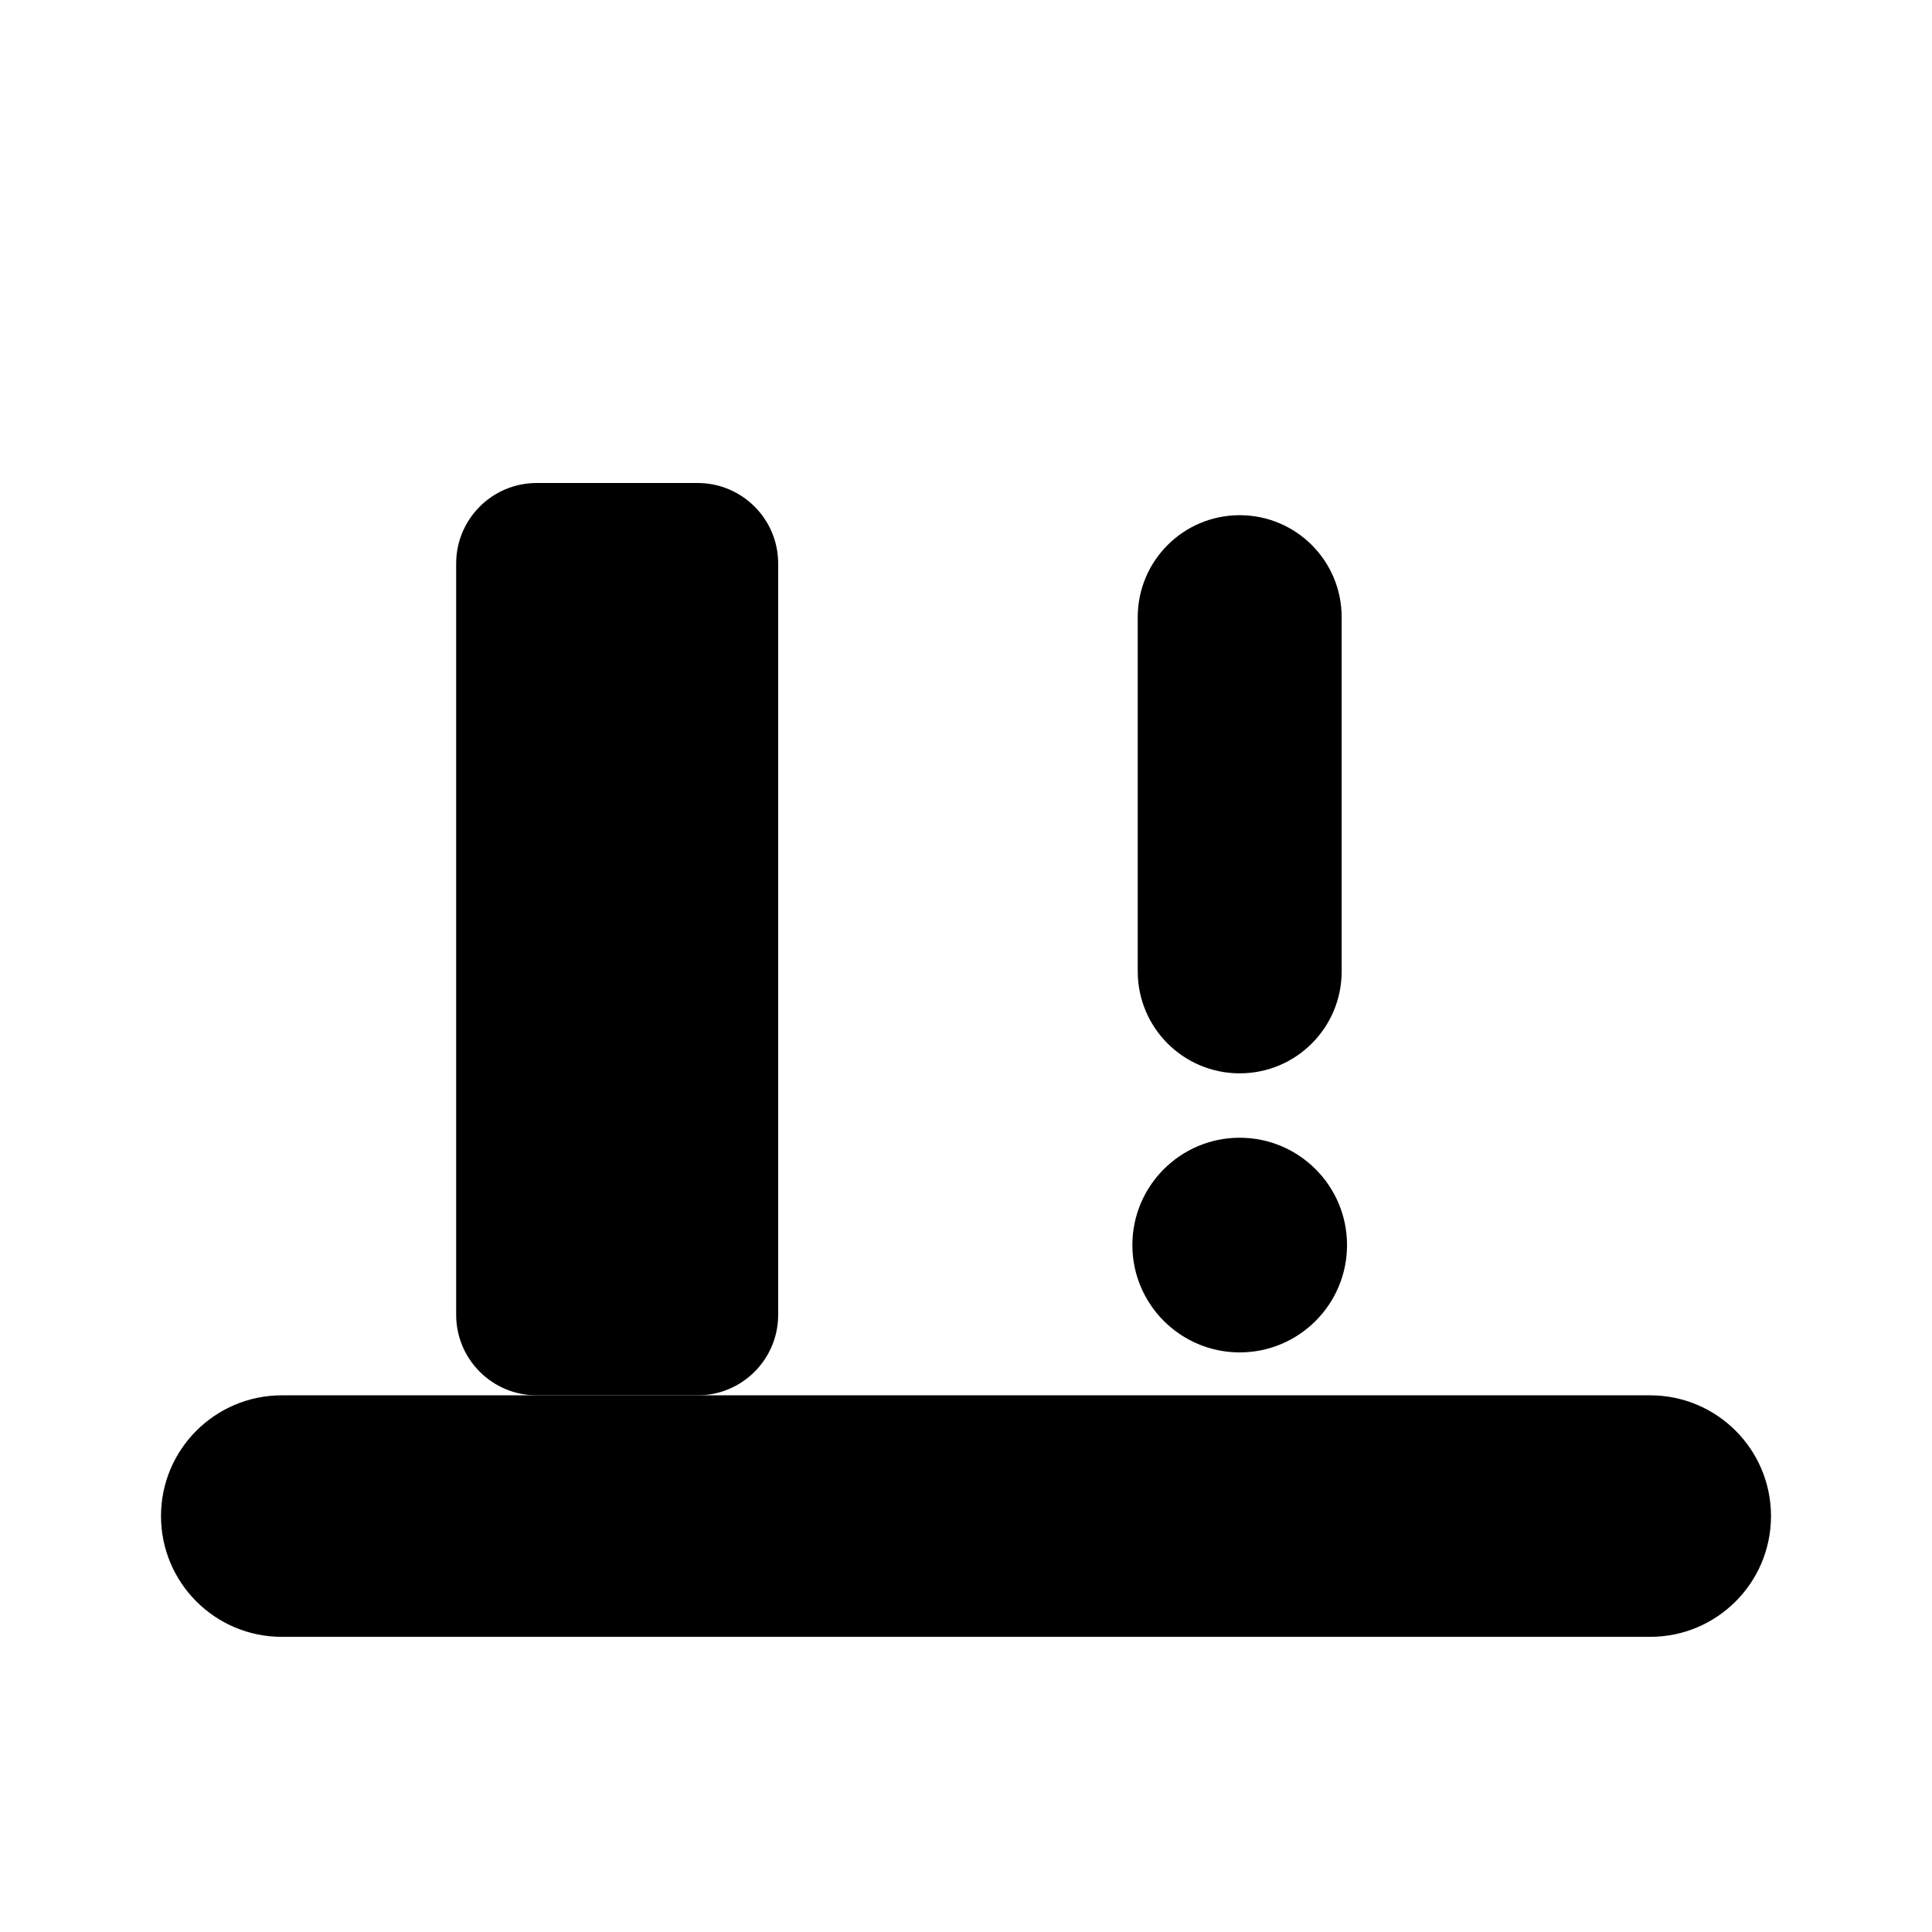
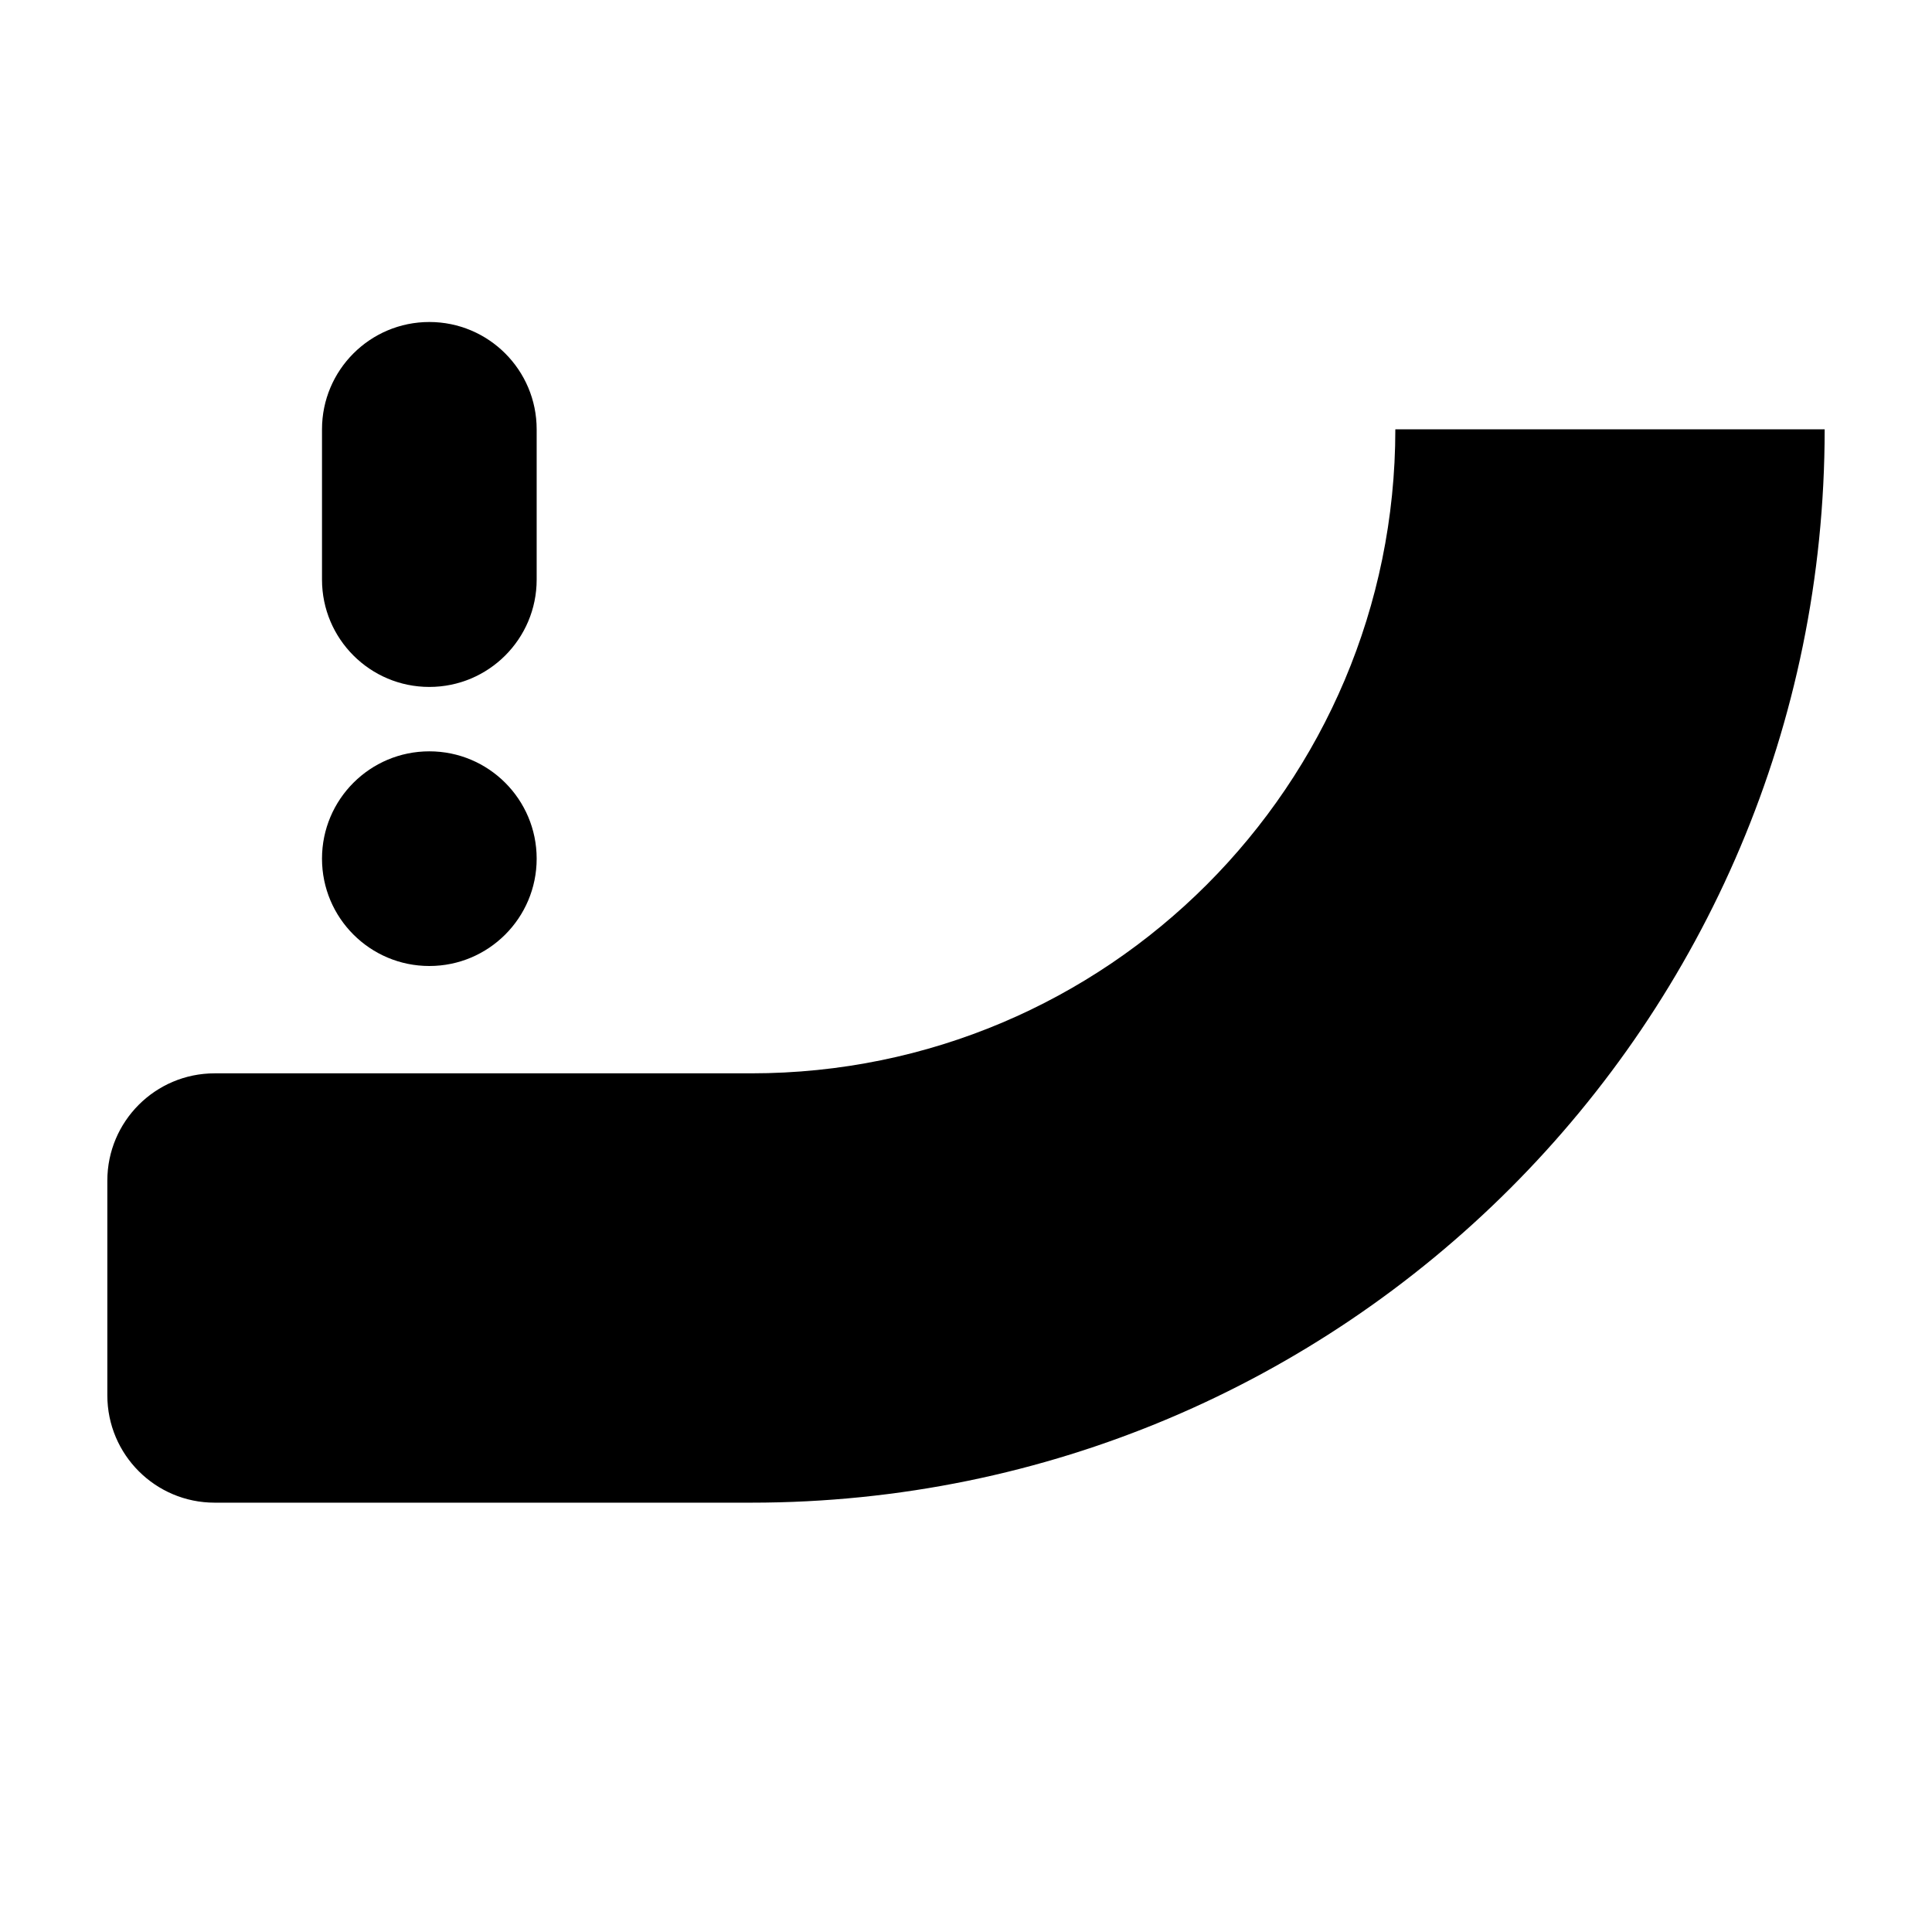
<svg xmlns="http://www.w3.org/2000/svg" width="18" height="18" viewBox="0 0 18 18" fill="none">
-   <g id="State=Fault">
-     <path id="shelf" d="M15.375 13H2.625C2.004 13 1.5 13.504 1.5 14.125C1.5 14.746 2.004 15.25 2.625 15.25H15.375C15.996 15.25 16.5 14.746 16.5 14.125C16.5 13.504 15.996 13 15.375 13Z" fill="black" />
-     <path id="pinned" d="M6.5 4.5H5C4.586 4.5 4.25 4.836 4.25 5.25V12.25C4.25 12.664 4.586 13 5 13H6.5C6.914 13 7.25 12.664 7.25 12.25V5.25C7.25 4.836 6.914 4.5 6.5 4.5Z" fill="black" />
-     <path id="bang" d="M12.5 5.75C12.5 5.225 12.075 4.8 11.55 4.8C11.025 4.8 10.6 5.225 10.6 5.75V9.05C10.6 9.575 11.025 10 11.55 10C12.075 10 12.5 9.575 12.5 9.05V5.75Z" fill="black" />
-     <path id="dot" d="M11.55 12.6C12.102 12.6 12.55 12.152 12.55 11.6C12.55 11.048 12.102 10.6 11.55 10.6C10.998 10.6 10.55 11.048 10.55 11.6C10.55 12.152 10.998 12.6 11.55 12.6Z" fill="black" />
+   <g transform="translate(1 1)" fill="#000">
+     <path d="M1 9L6 9A6 6 0 0 0 12 3L16 3A10 10 0 0 1 6 13L1 13A1 1 0 0 1 0 12L0 10A1 1 0 0 1 1 9Z" />
+     <rect x="2" y="2" width="2" height="3.4" rx="1" />
+     <circle cx="3" cy="7" r="1" />
  </g>
</svg>
